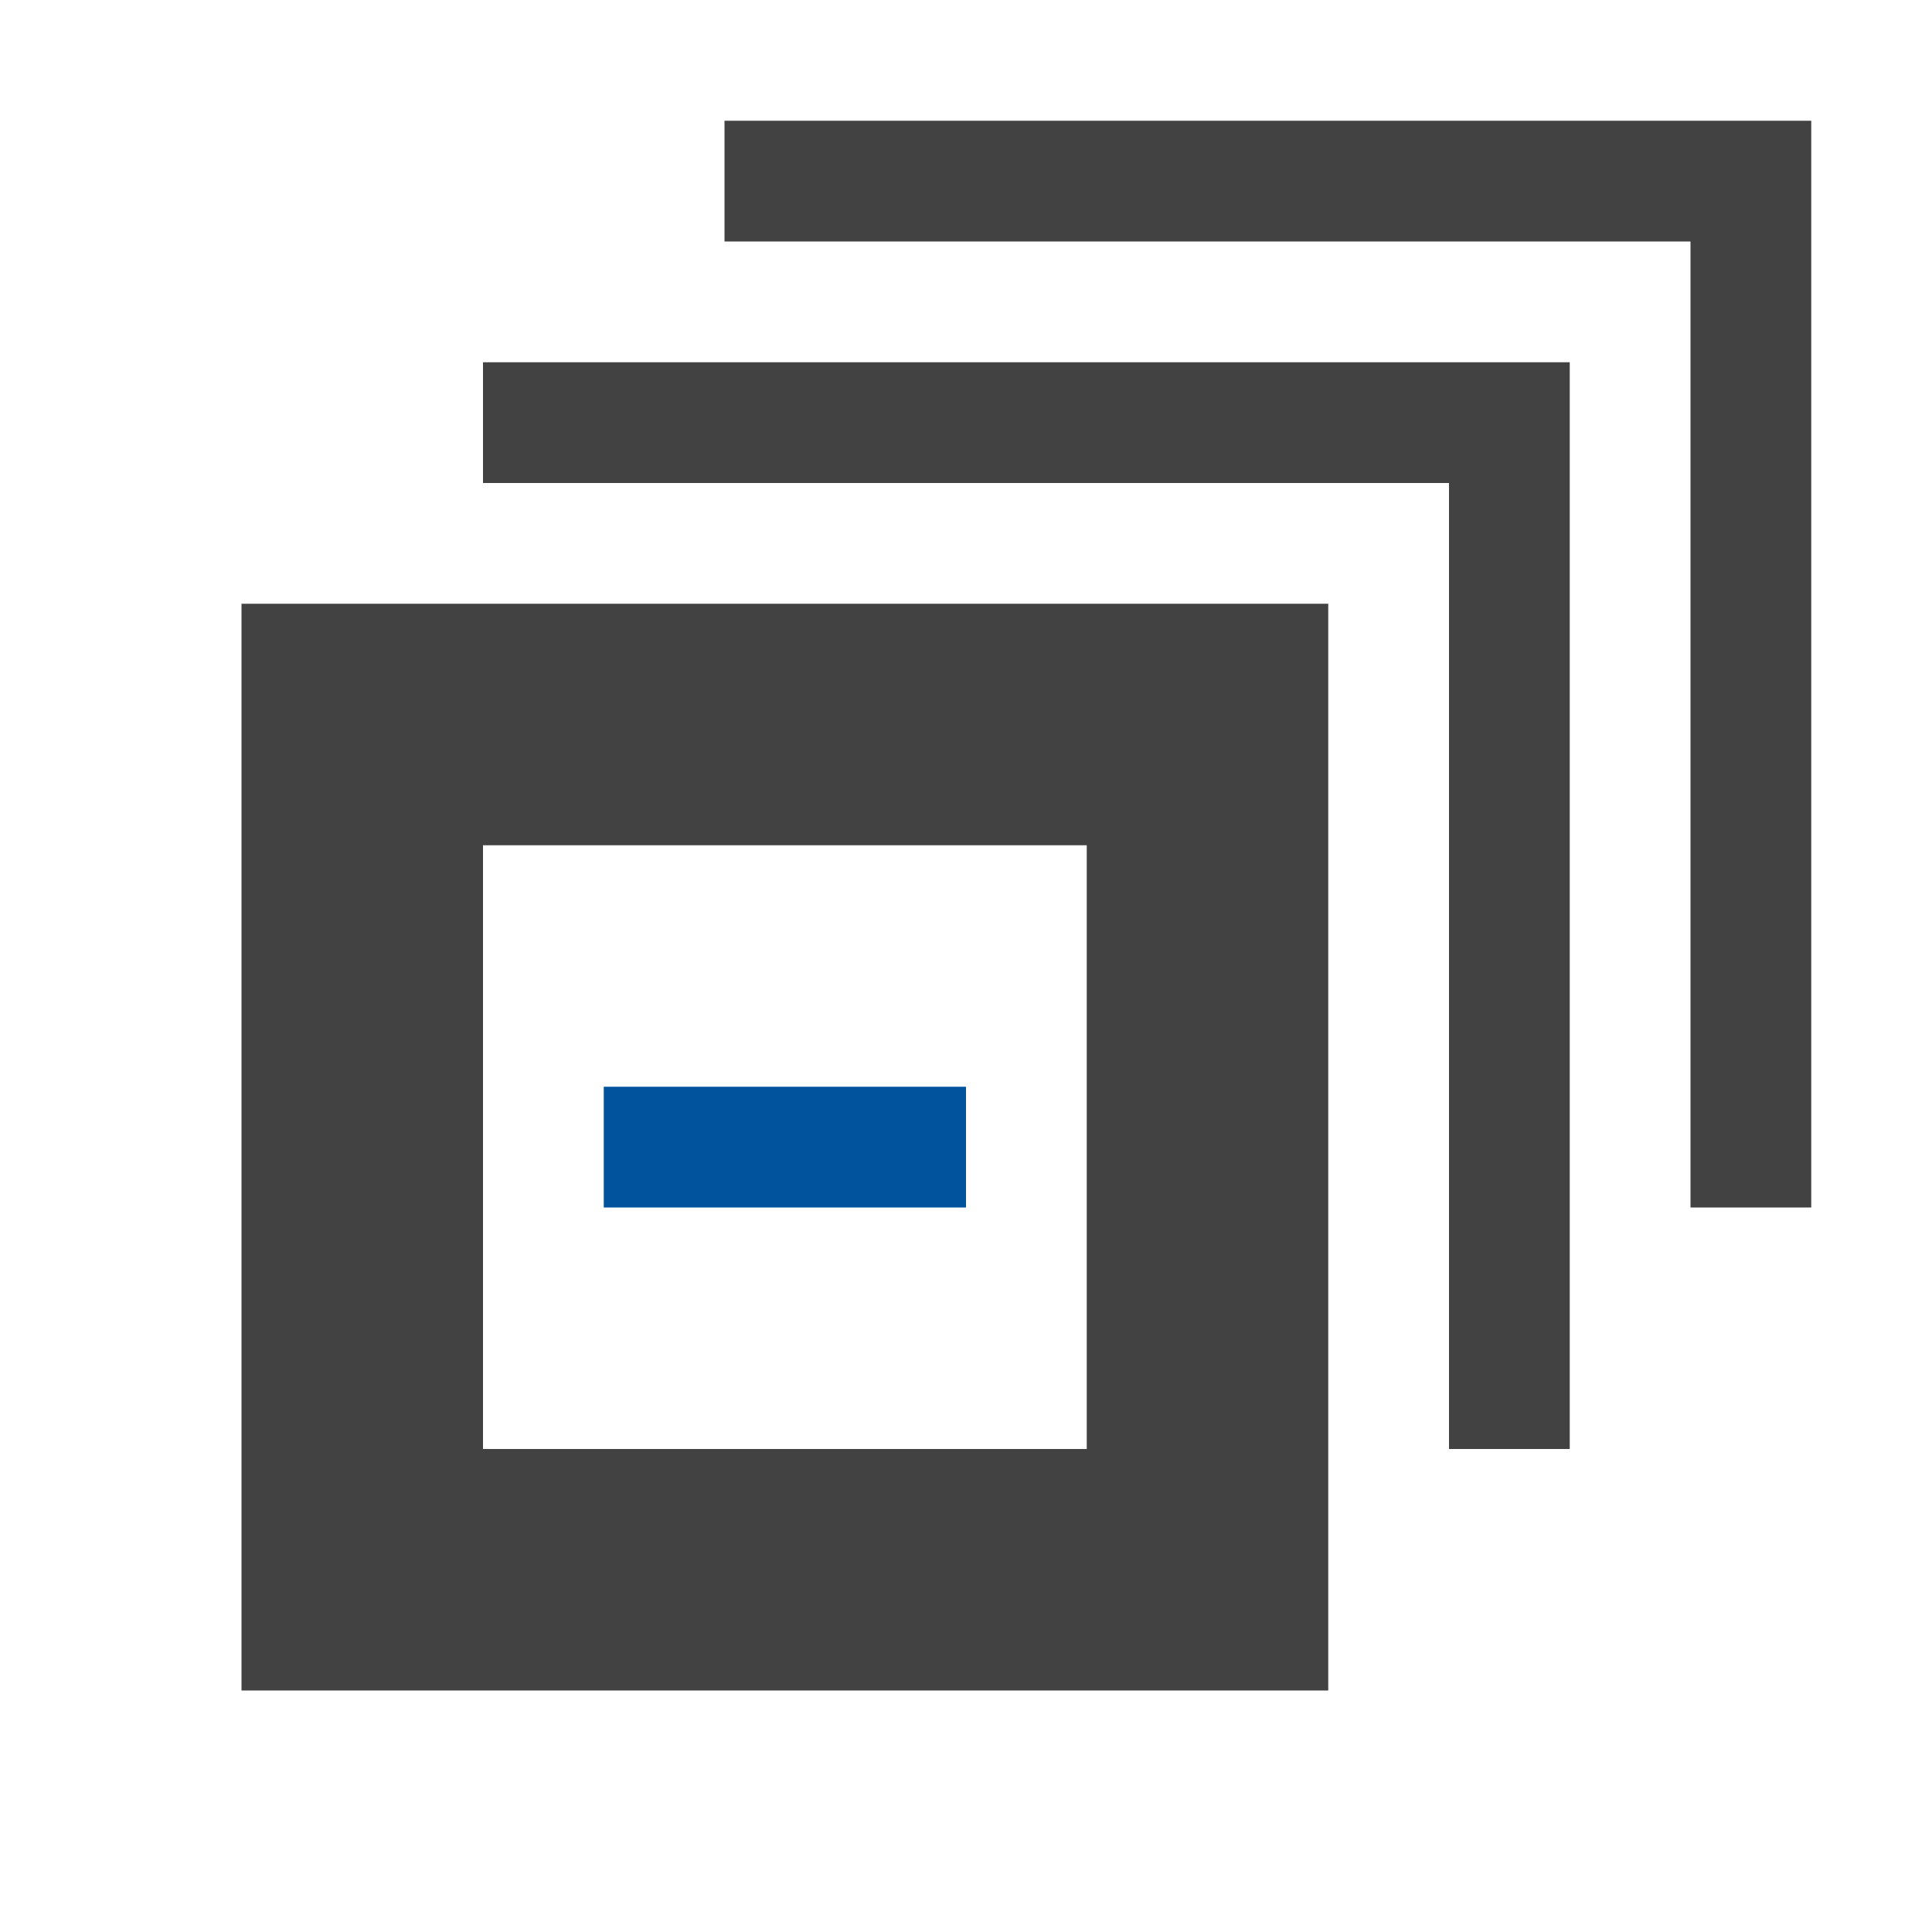
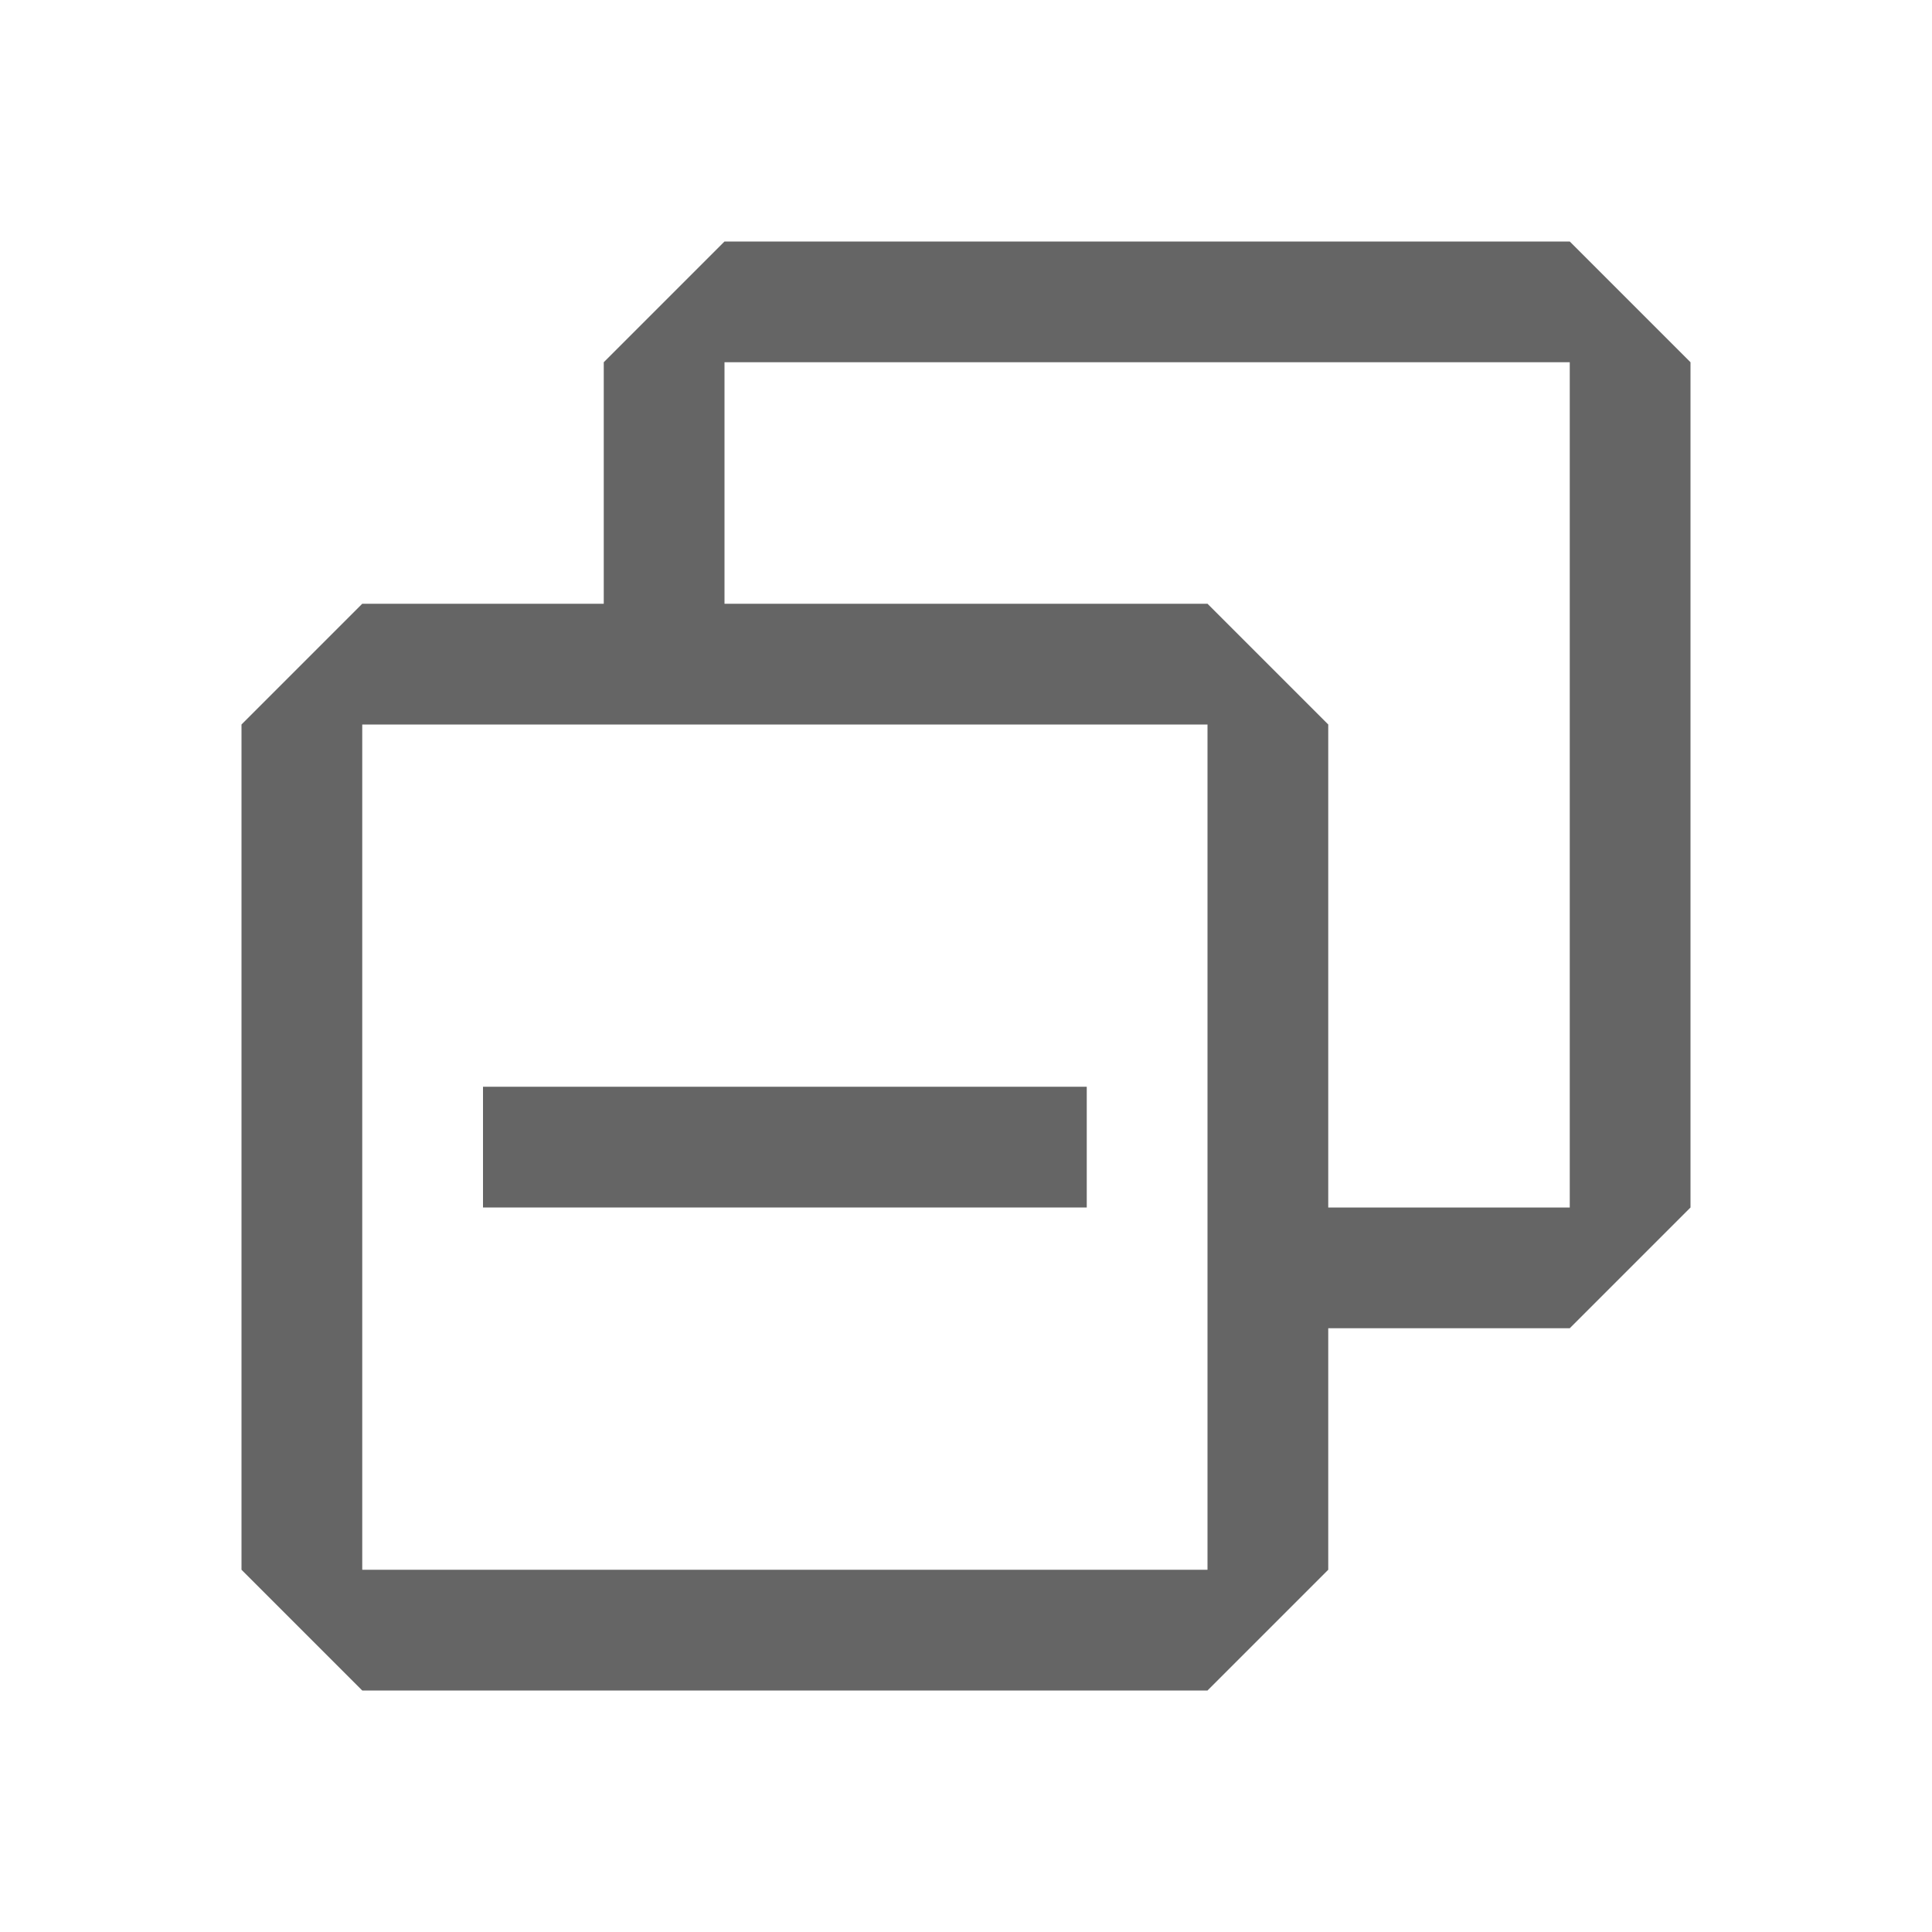
- <svg xmlns="http://www.w3.org/2000/svg" width="16" height="16" viewBox="-1 0 16 16" enable-background="new -1 0 16 16">
-   <path fill="#424242" d="M14 1v9h-1v-8h-8v-1h9zm-11 2v1h8v8h1v-9h-9zm7 2v9h-9v-9h9zm-2 2h-5v5h5v-5z" />
-   <rect x="4" y="9" fill="#00539C" width="3" height="1" />
+ <svg xmlns="http://www.w3.org/2000/svg" width="16" height="16" viewBox="0 0 16 16" fill="#656565">
+   <path d="M9 9H4v1h5V9z" />
+   <path fill-rule="evenodd" clip-rule="evenodd" d="M5 3l1-1h7l1 1v7l-1 1h-2v2l-1 1H3l-1-1V6l1-1h2V3zm1 2h4l1 1v4h2V3H6v2zm4 1H3v7h7V6z" />
</svg>
